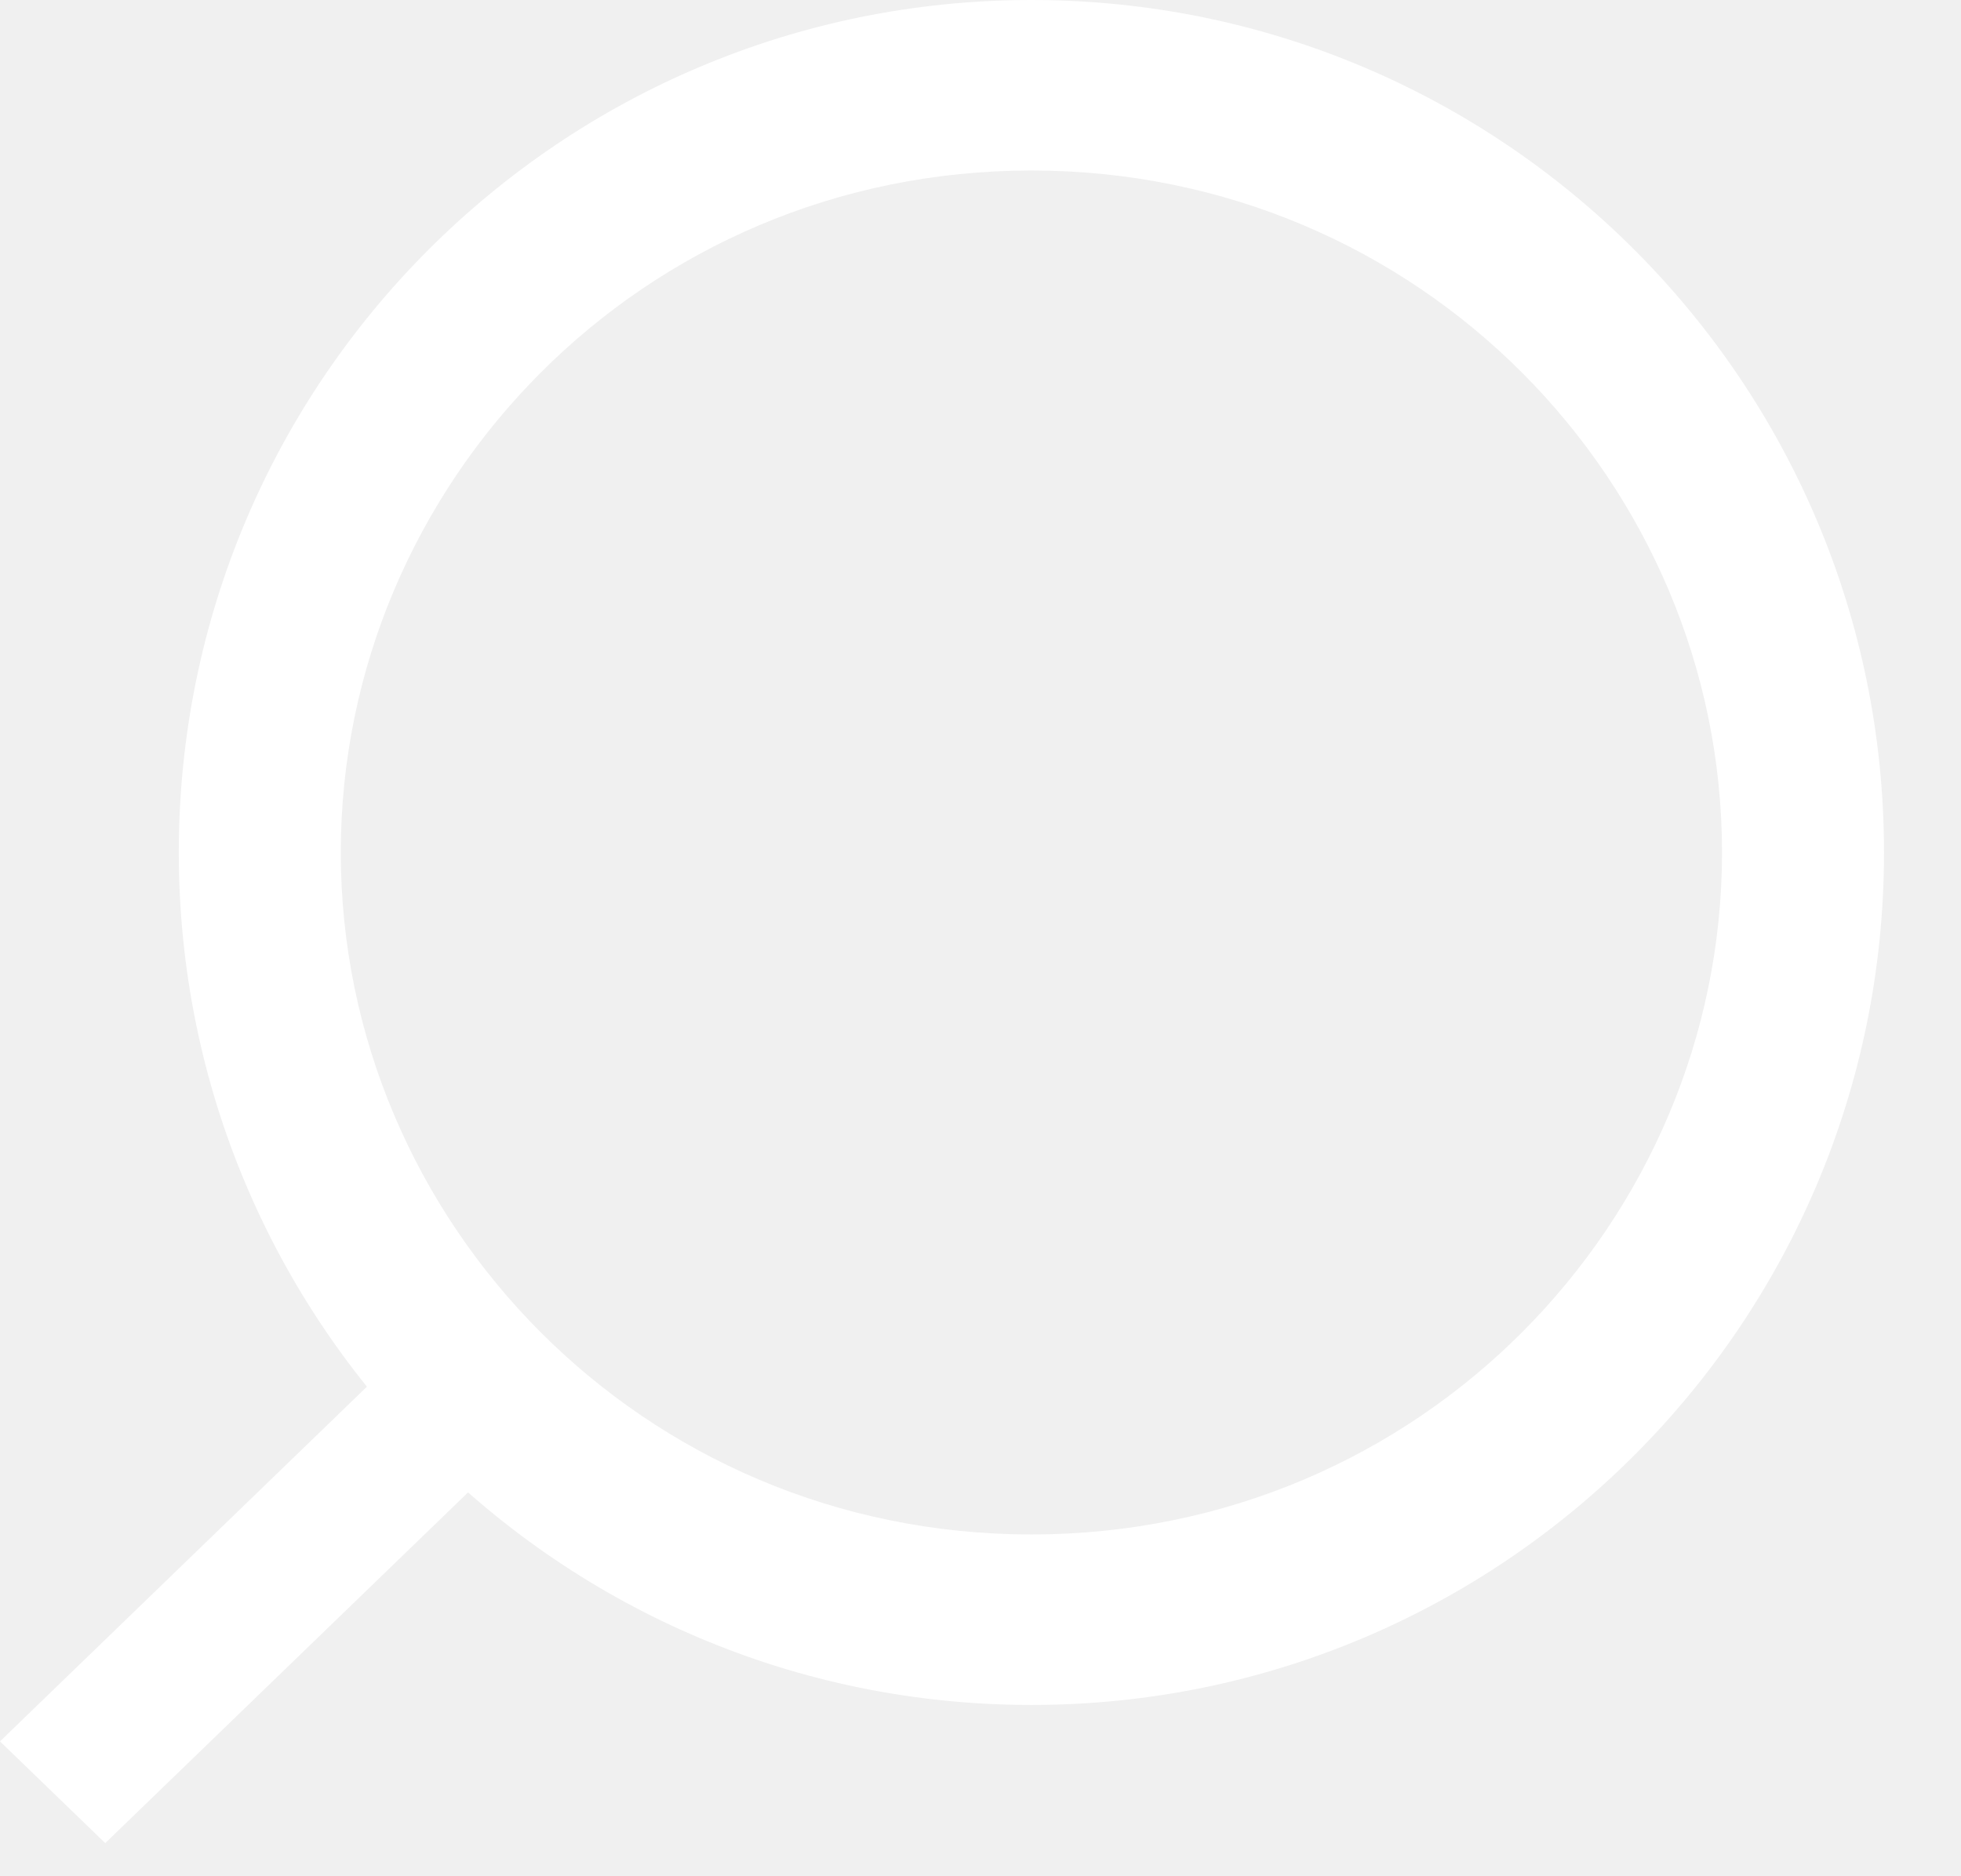
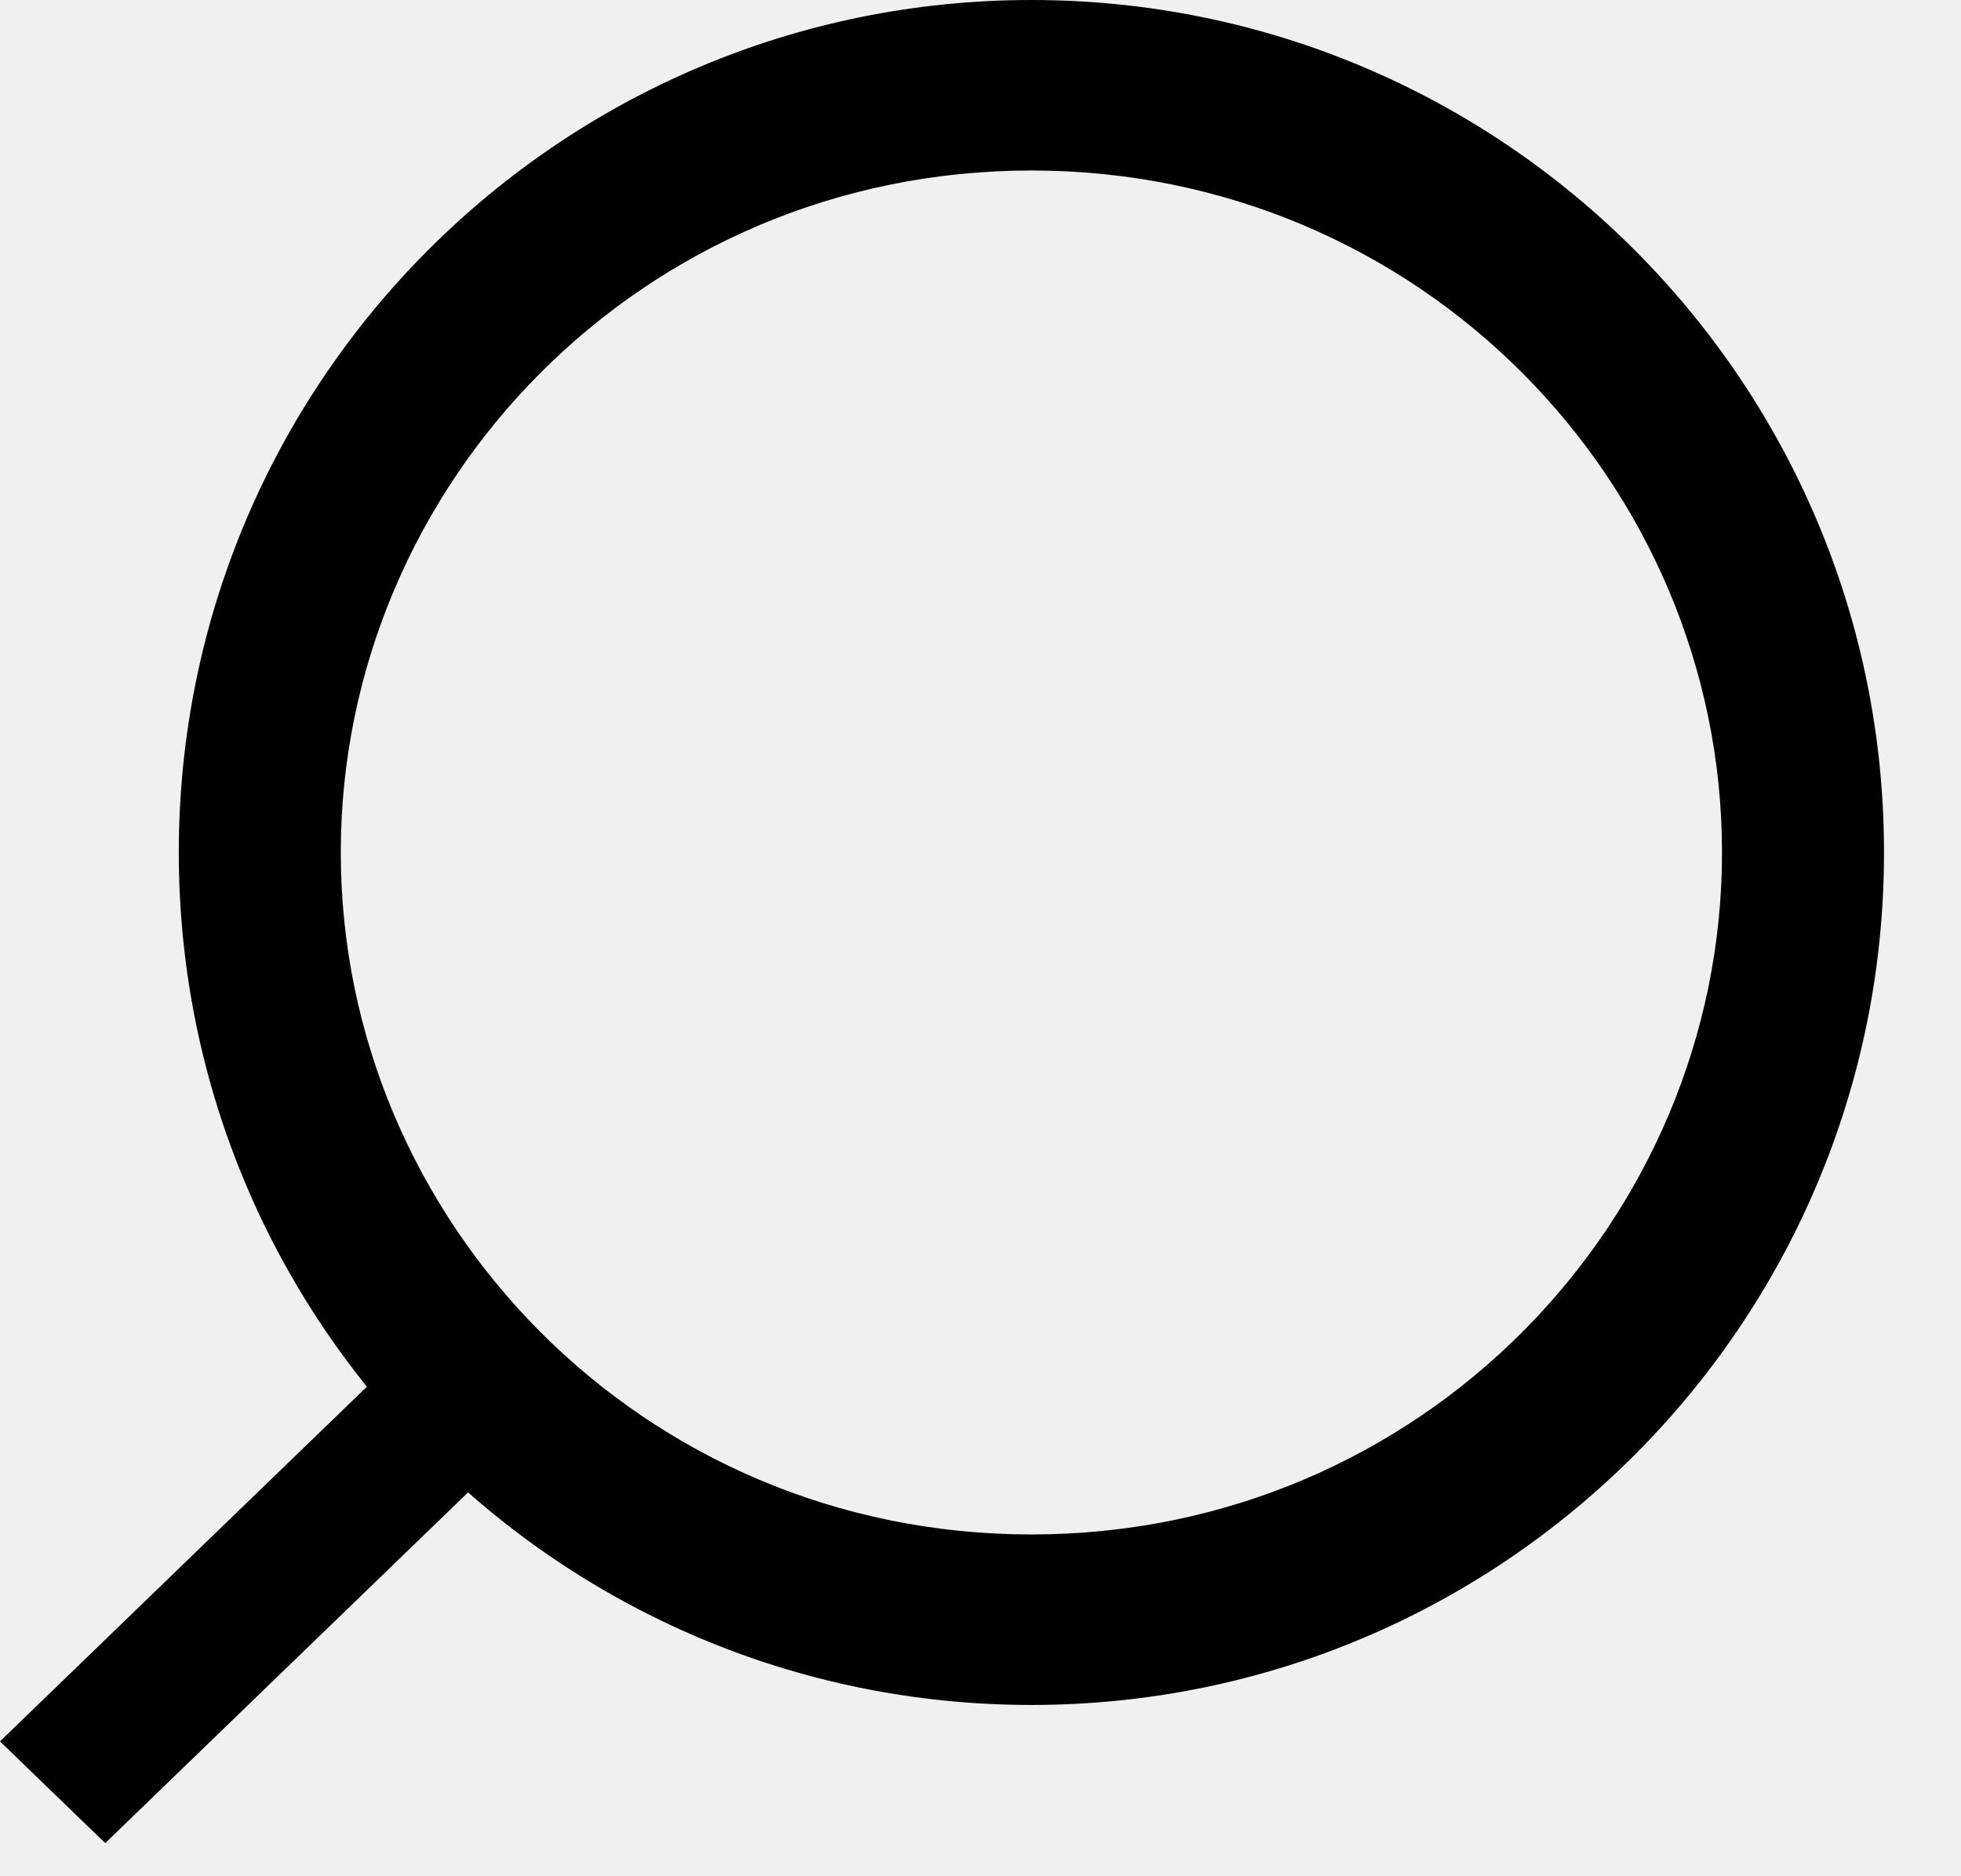
- <svg xmlns="http://www.w3.org/2000/svg" width="23" height="22" viewBox="0 0 23 22" fill="none">
-   <rect width="6.868" height="1.717" transform="matrix(-0.718931 0.695081 0.718931 0.695081 4.9375 15.6534)" fill="white" />
-   <path fill-rule="evenodd" clip-rule="evenodd" d="M12.097 18C7.53 18 3.997 14.323 3.997 10C3.997 5.677 7.53 2 12.097 2C16.663 2 20.197 5.677 20.197 10C20.197 14.323 16.663 18 12.097 18ZM12.097 20C6.574 20 2.097 15.523 2.097 10C2.097 4.477 6.574 0 12.097 0C17.62 0 22.097 4.477 22.097 10C22.097 15.523 17.62 20 12.097 20Z" fill="white" />
+ <svg xmlns="http://www.w3.org/2000/svg" width="23" height="22" viewBox="0 0 23 22" fill="currentColor">
+   <rect width="6.868" height="1.717" transform="matrix(-0.718931 0.695081 0.718931 0.695081 4.9375 15.6534)" fill="currentColor" />
+   <path fill-rule="evenodd" clip-rule="evenodd" d="M12.097 18C7.53 18 3.997 14.323 3.997 10C3.997 5.677 7.53 2 12.097 2C16.663 2 20.197 5.677 20.197 10C20.197 14.323 16.663 18 12.097 18ZM12.097 20C6.574 20 2.097 15.523 2.097 10C2.097 4.477 6.574 0 12.097 0C17.62 0 22.097 4.477 22.097 10C22.097 15.523 17.62 20 12.097 20Z" fill="currentColor" />
</svg>
